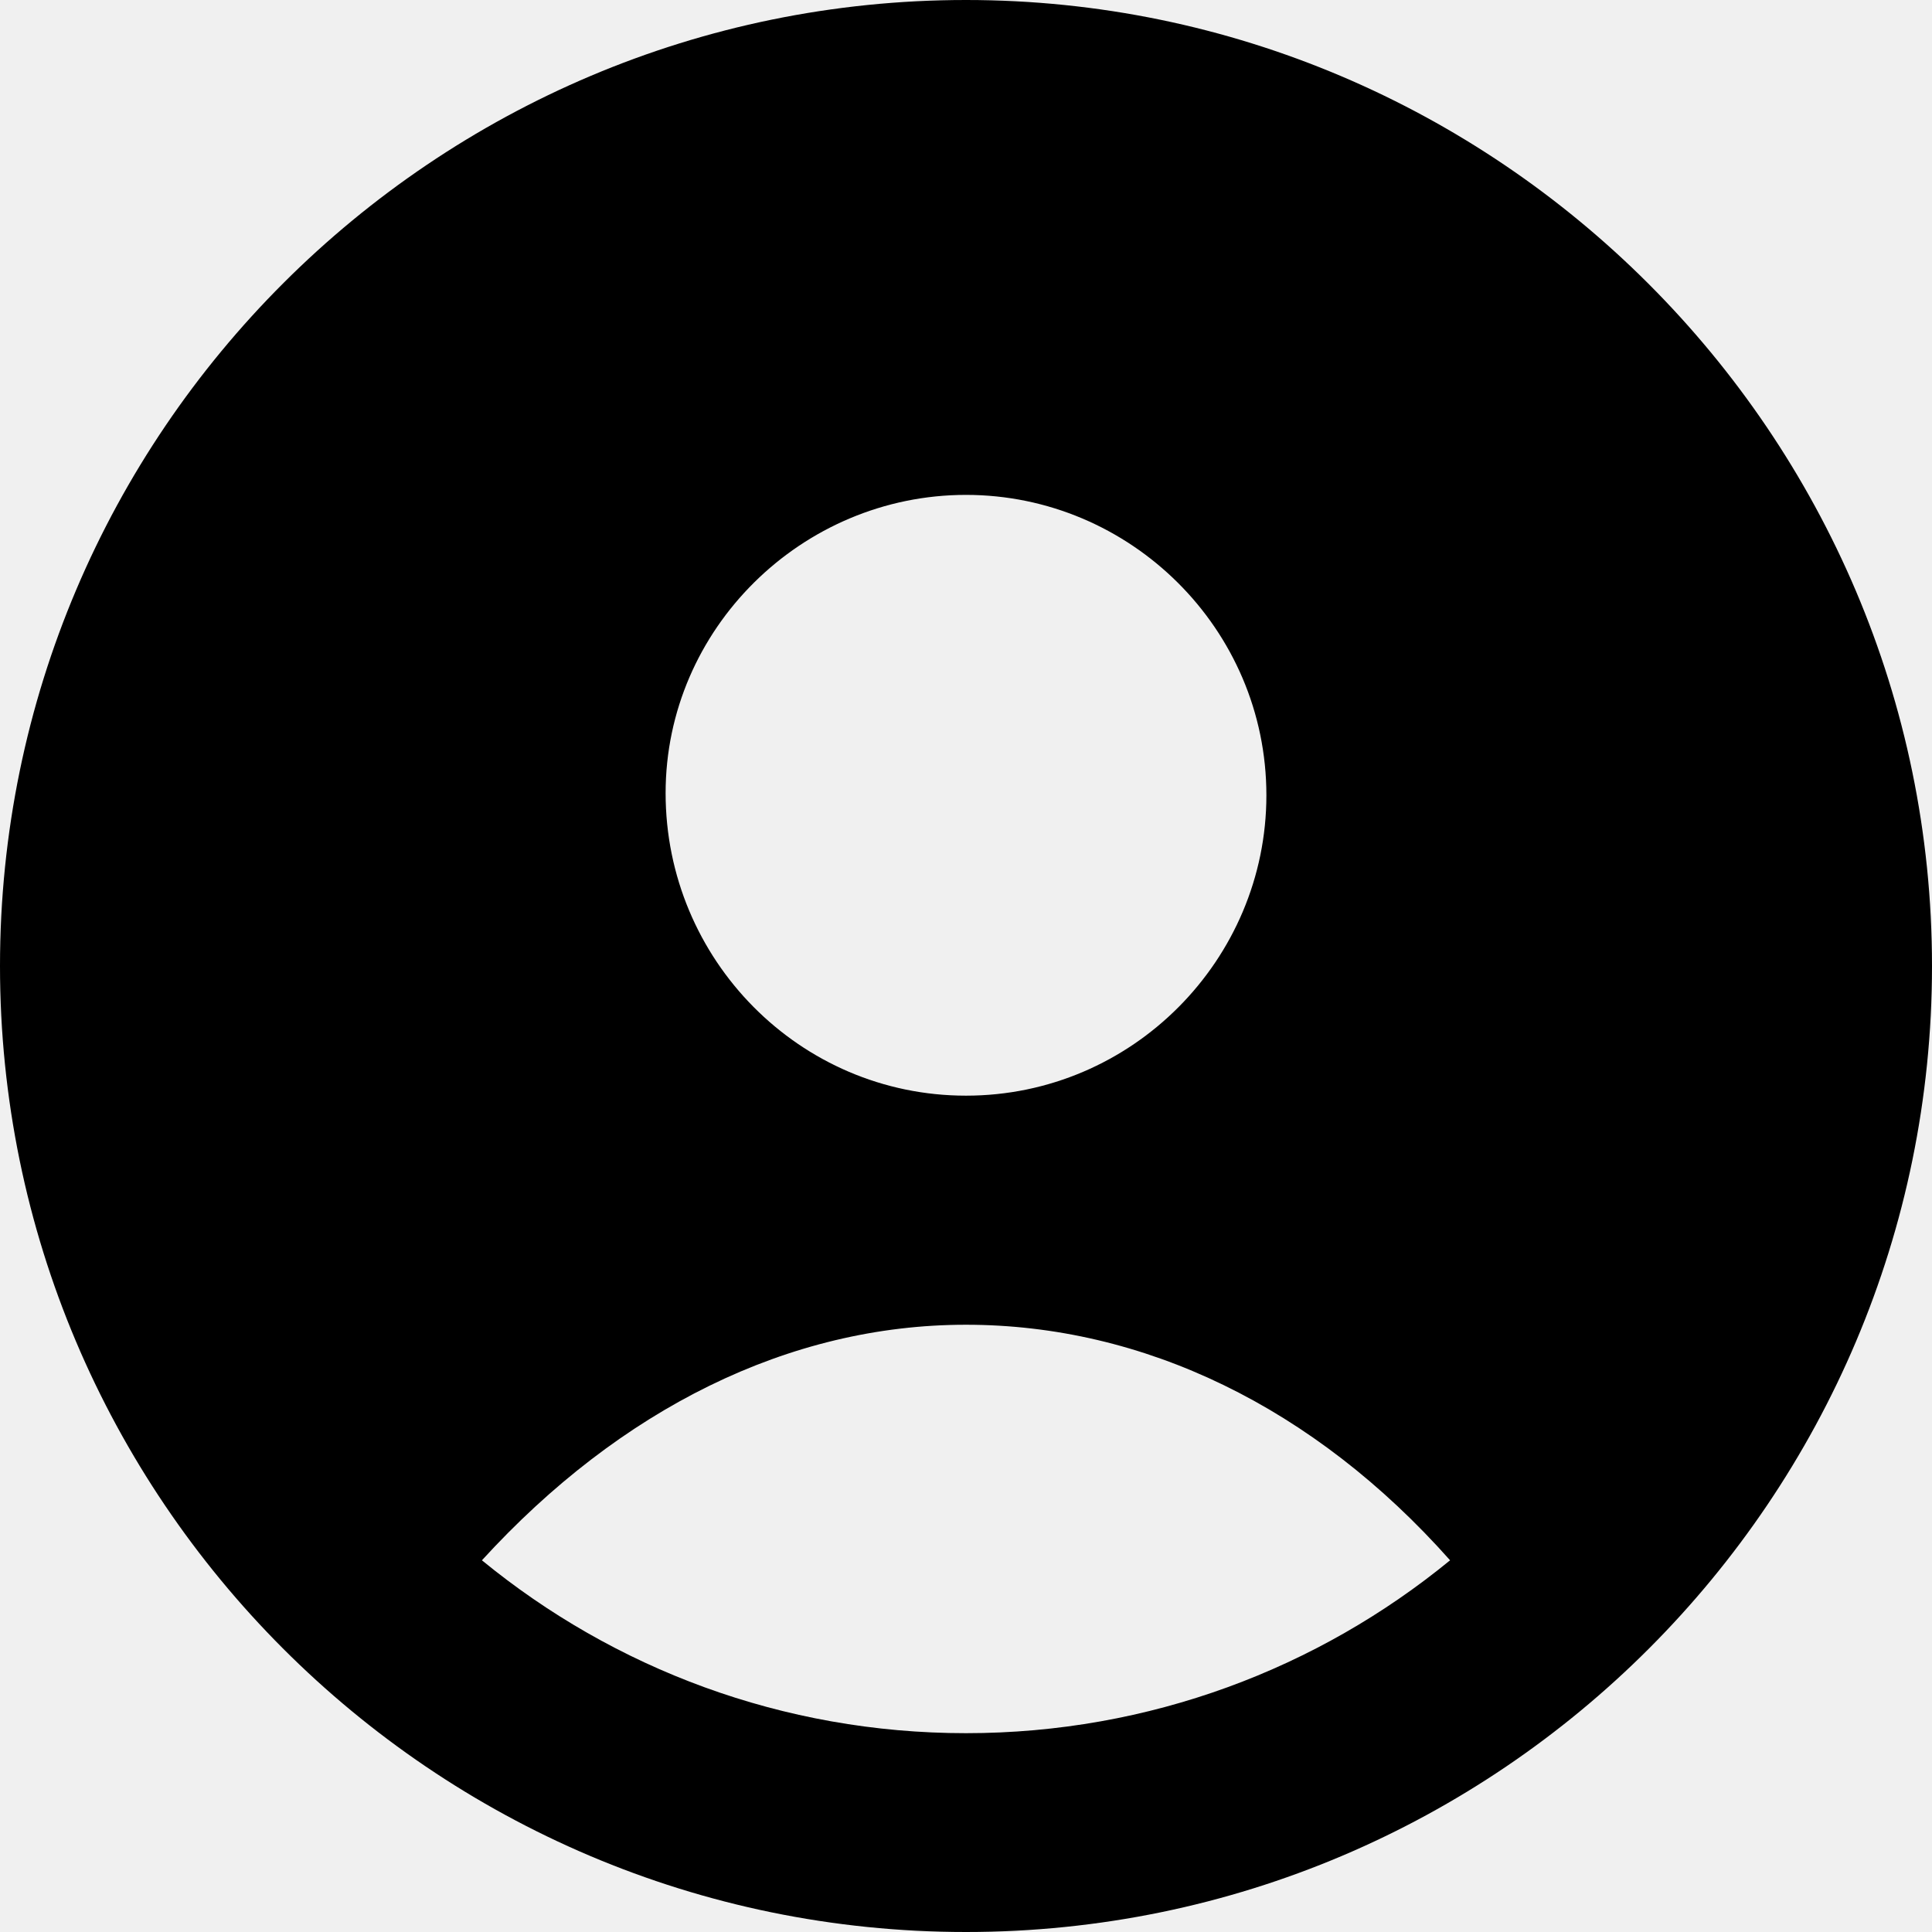
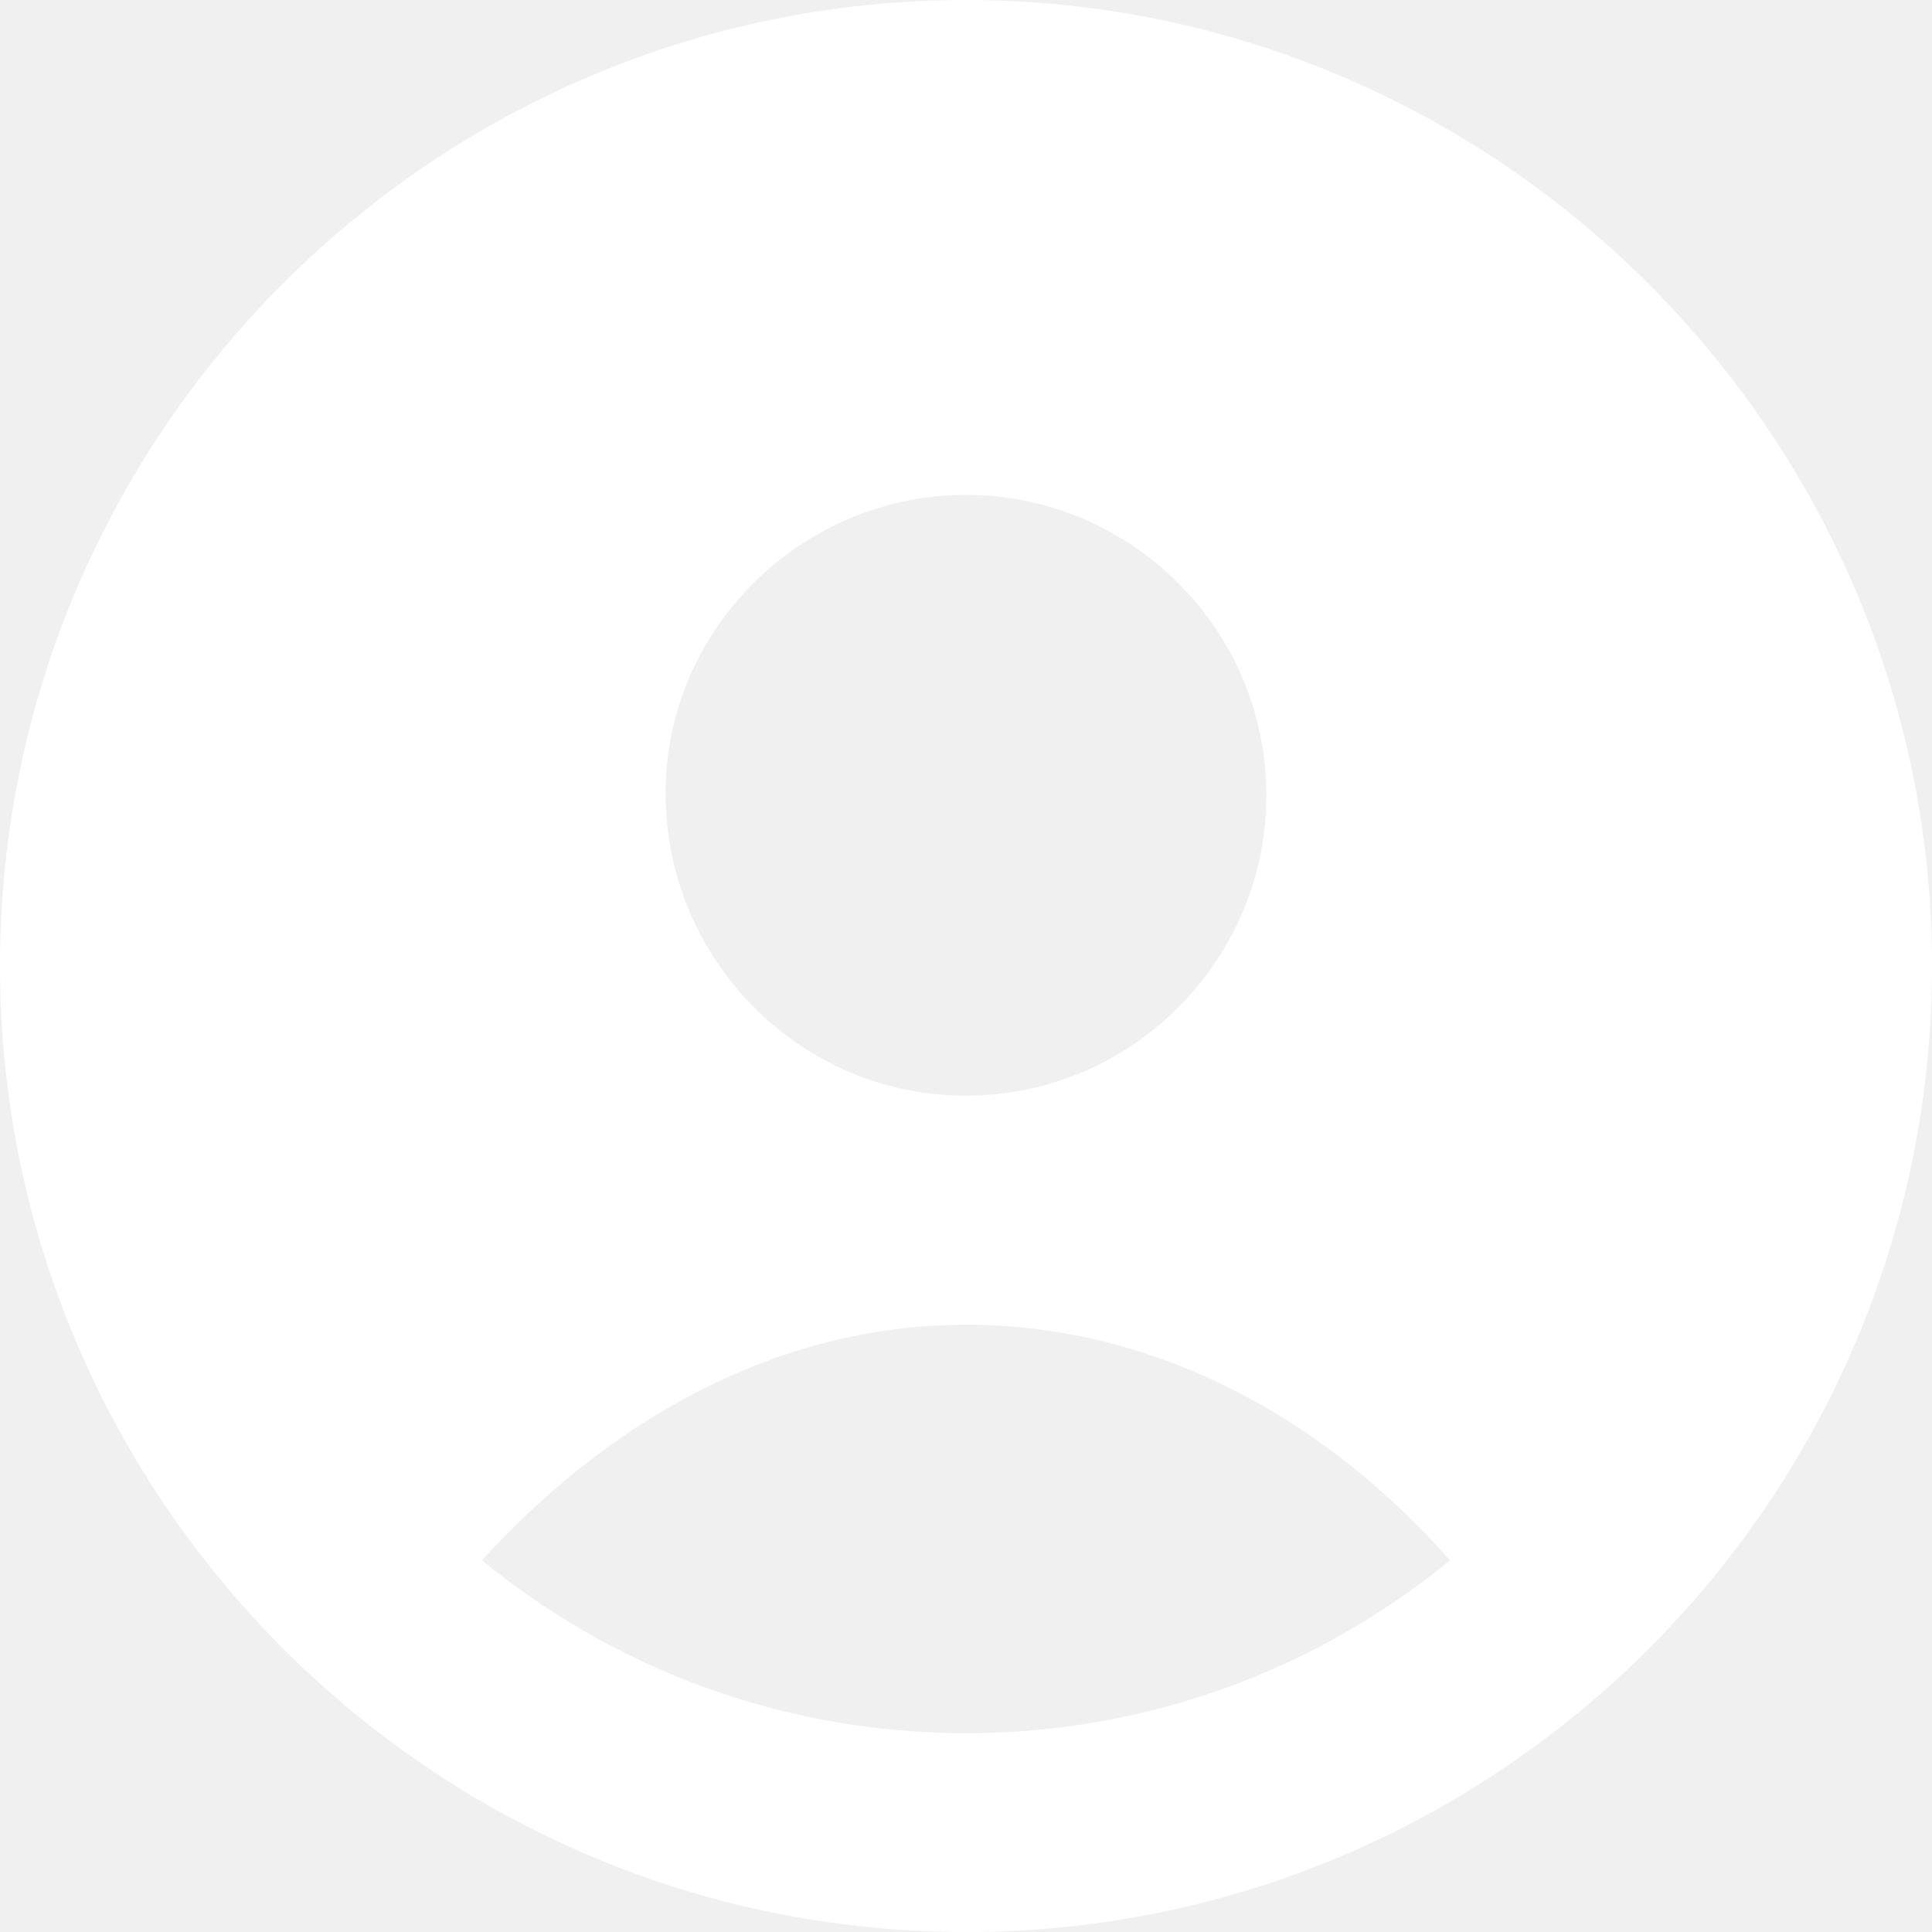
<svg xmlns="http://www.w3.org/2000/svg" version="1.1" id="Capa_1" x="0px" y="0px" viewBox="0 0 457.728 457.728" style="enable-background:new 0 0 457.728 457.728;" xml:space="preserve">
-   <g>
+   <g fill="white">
    <g>
      <path d="M228.864,0C102.912,0,0,102.4,0,228.864c0,125.952,102.4,228.864,228.864,228.864s228.864-102.912,228.864-228.864    S354.816,0,228.864,0z M228.864,117.248c38.912,0,71.168,31.744,71.168,71.168c0,38.912-31.744,71.168-71.168,71.168    s-71.168-32.256-71.168-71.68C157.696,148.992,189.952,117.248,228.864,117.248z M228.864,410.624    c-43.52,0-83.456-15.36-114.688-40.96c32.768-35.84,72.704-55.808,114.688-55.808s82.432,19.456,114.688,55.808    C312.32,395.264,272.384,410.624,228.864,410.624z" />
    </g>
  </g>
-   <g>
- </g>
-   <g>
- </g>
-   <g>
- </g>
-   <g>
- </g>
-   <g>
- </g>
-   <g>
- </g>
-   <g>
- </g>
-   <g>
- </g>
-   <g>
- </g>
-   <g>
- </g>
-   <g>
- </g>
-   <g>
- </g>
-   <g>
- </g>
-   <g>
- </g>
-   <g>
- </g>
</svg>
